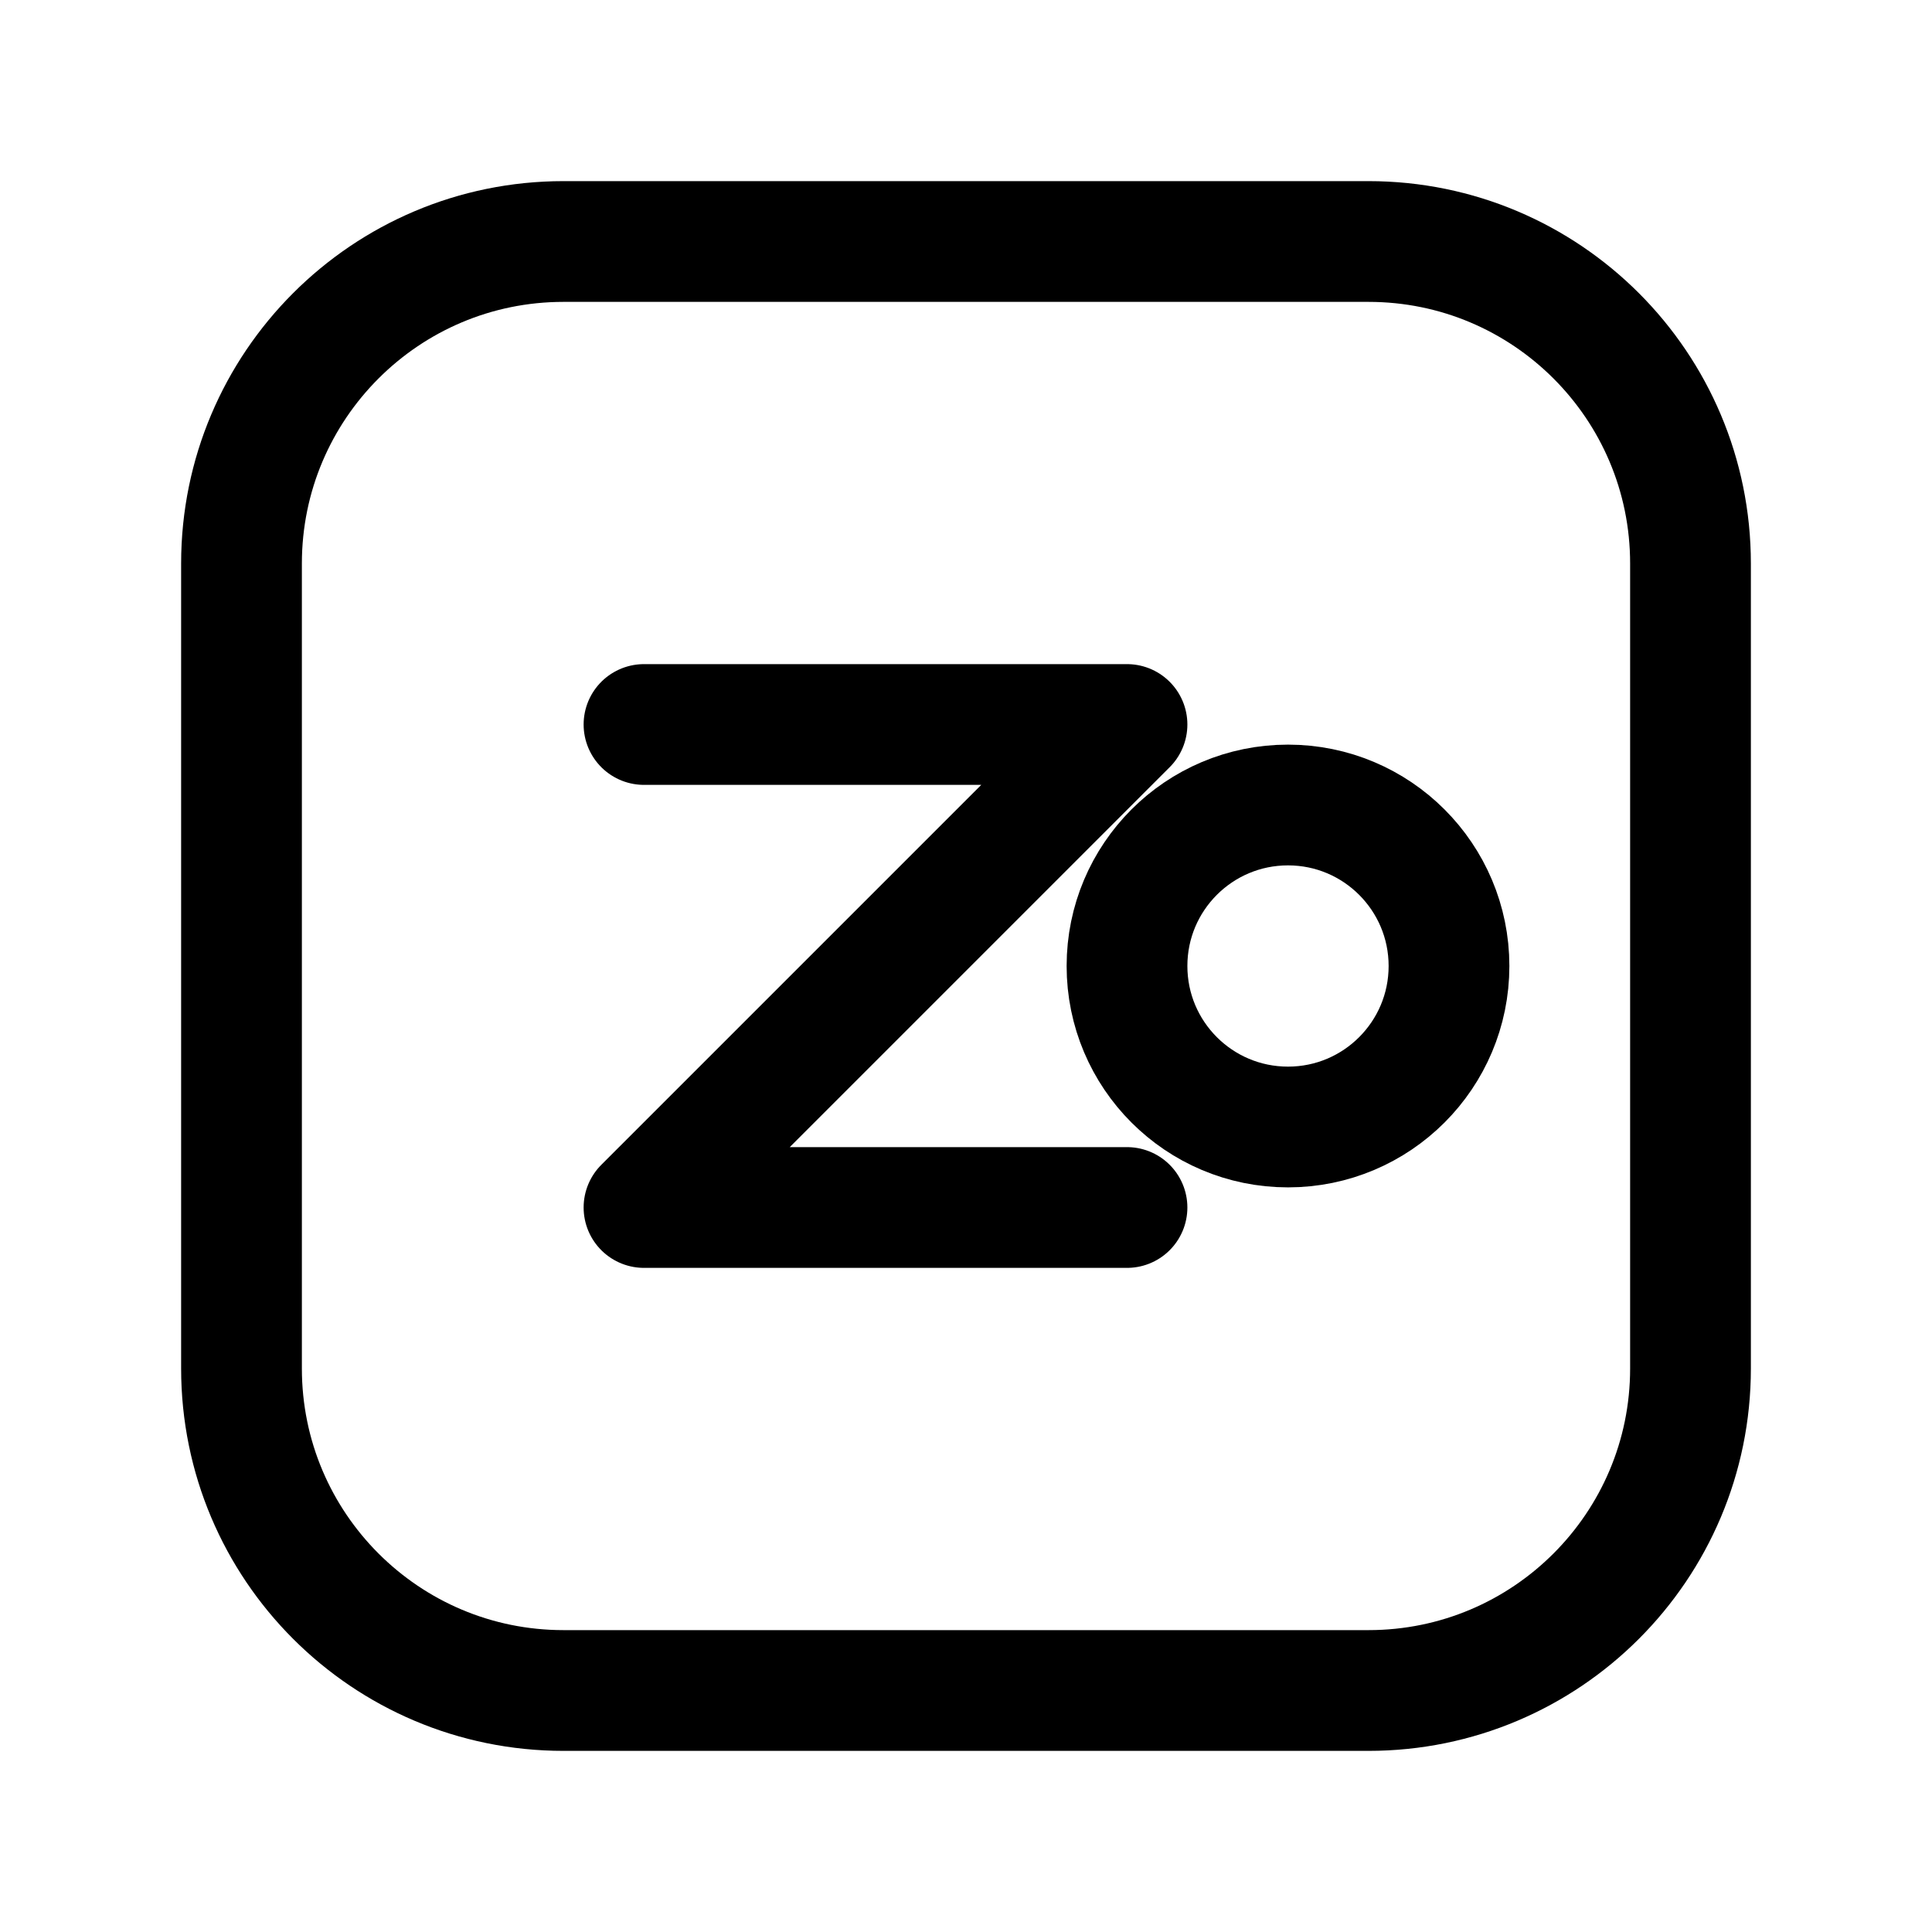
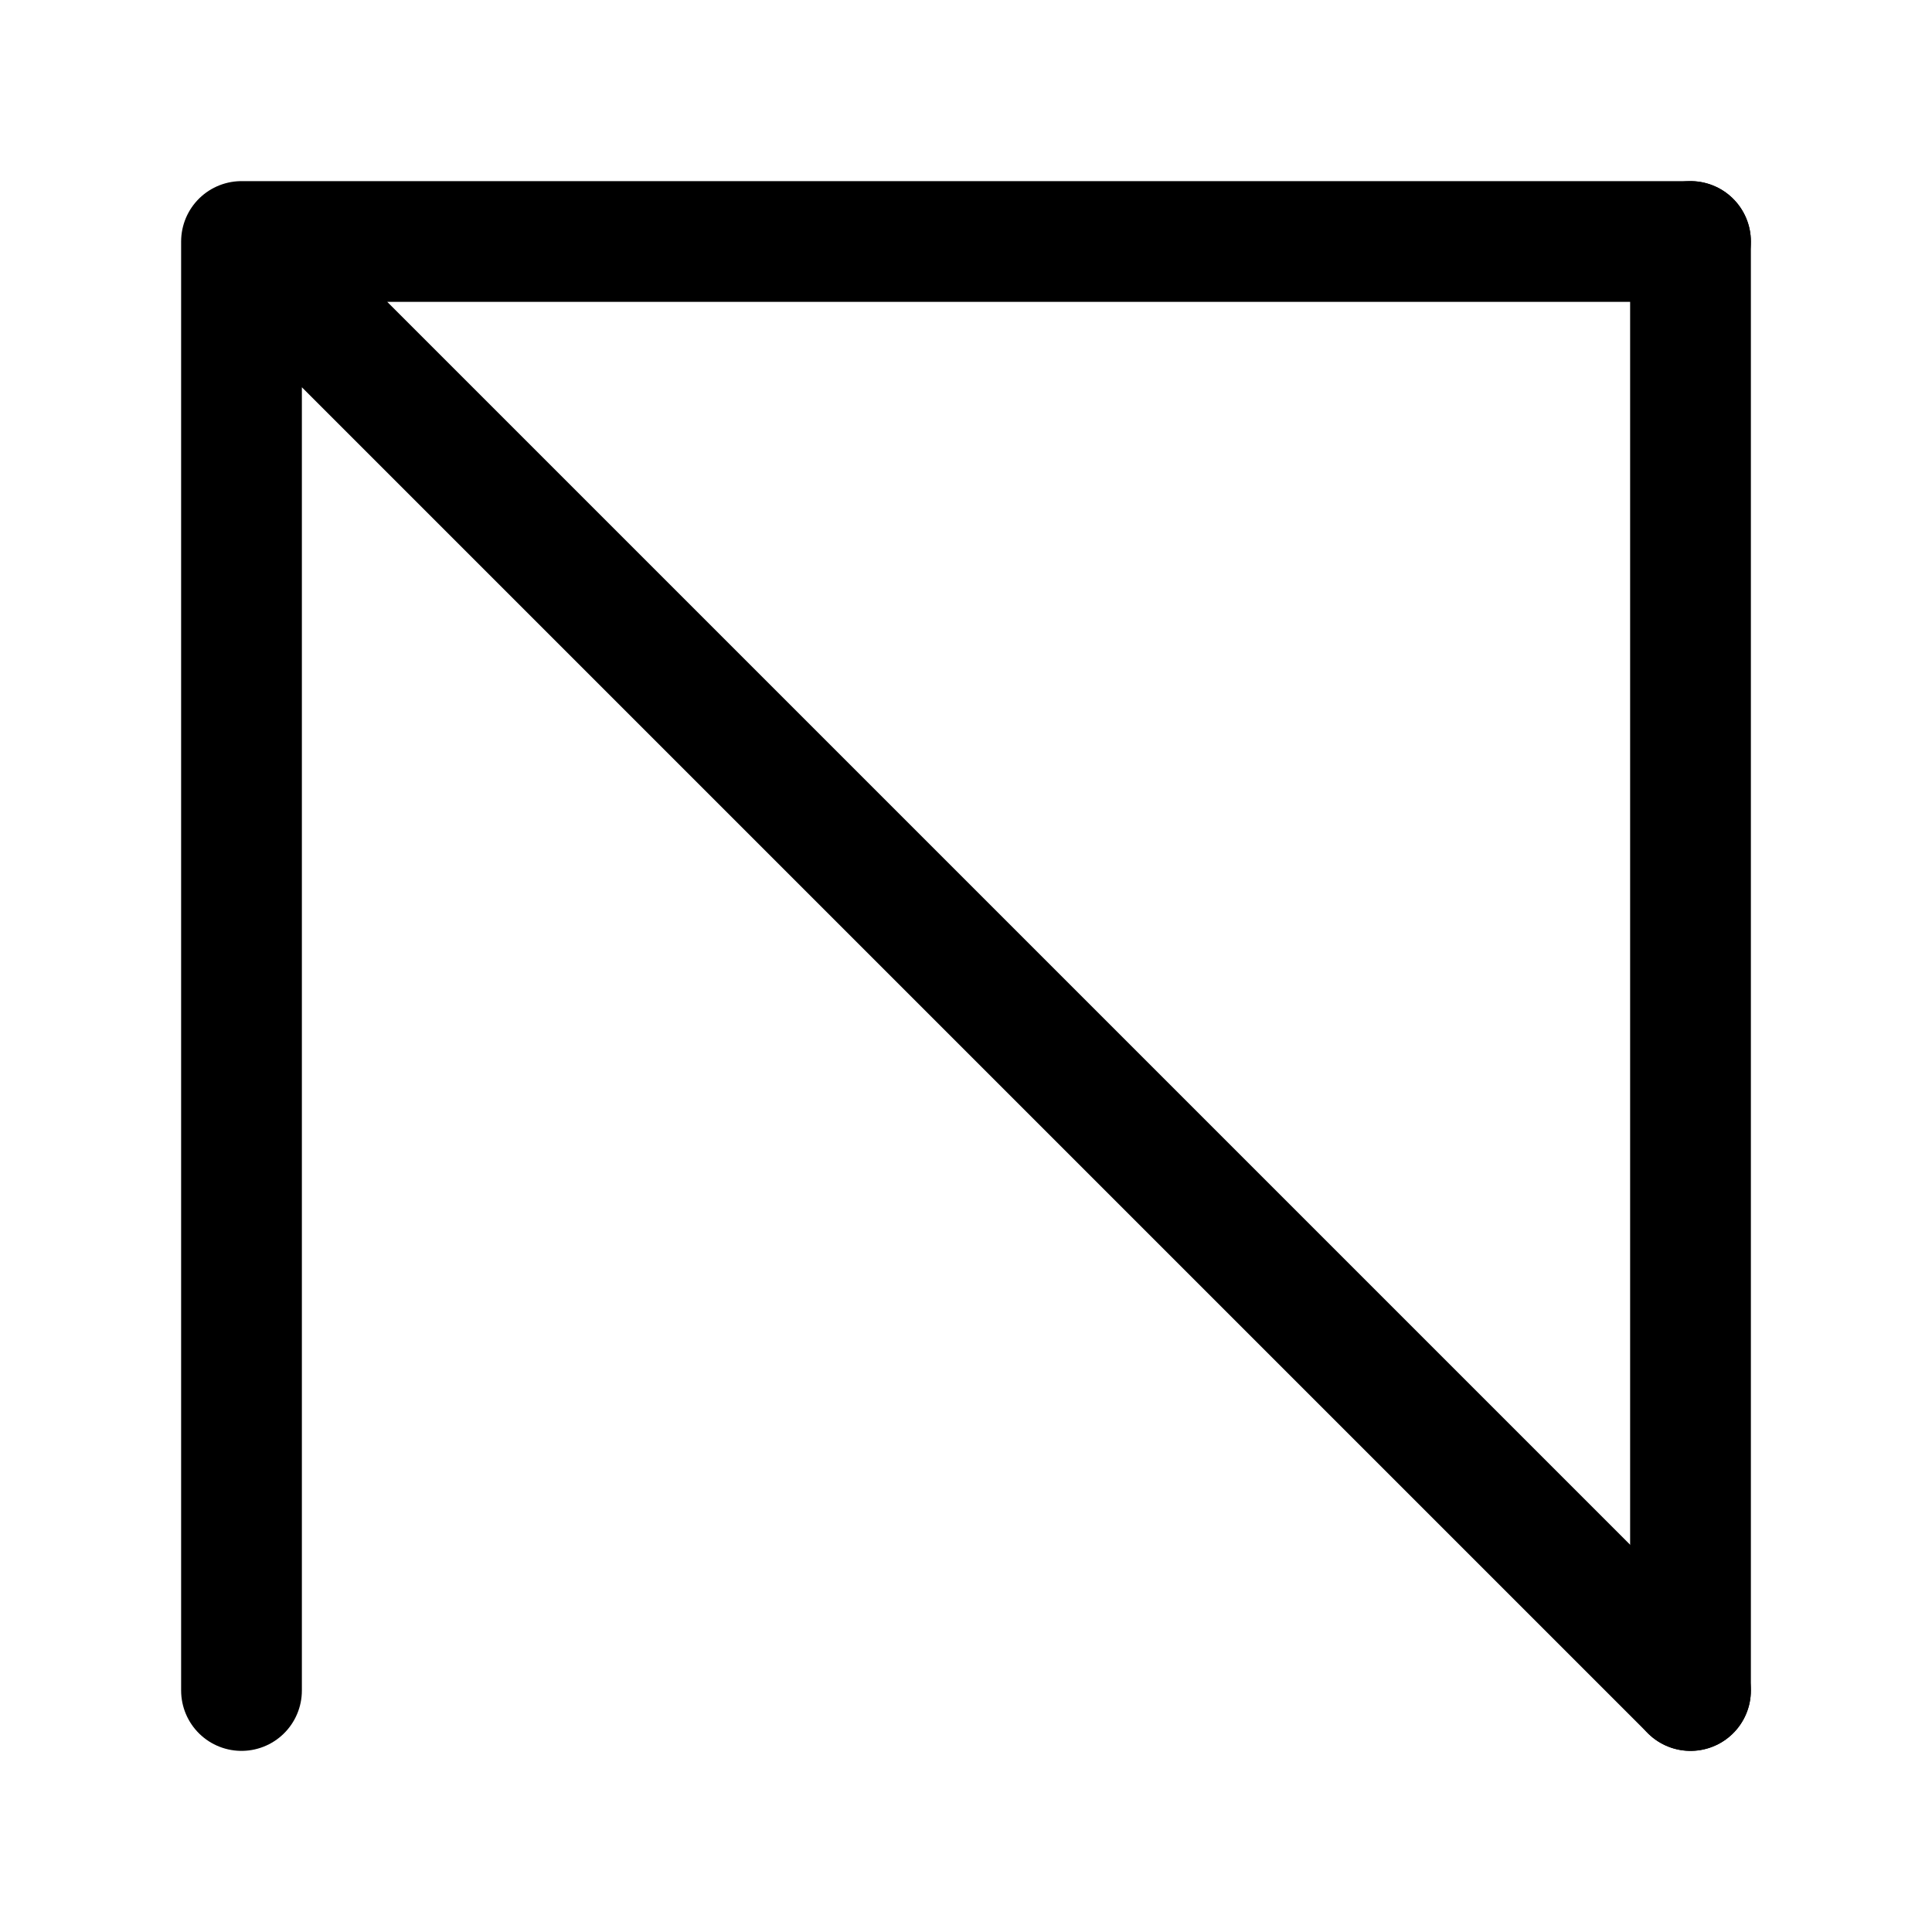
- <svg xmlns="http://www.w3.org/2000/svg" viewBox="0 0 24 24" width="24" height="24" fill="none">
-   <rect x="3" y="3" width="18" height="18" rx="4" stroke="currentColor" stroke-width="1.5" />
-   <path d="M8 9h6l-6 6h6" stroke="currentColor" stroke-width="1.5" stroke-linecap="round" stroke-linejoin="round" />
-   <circle cx="16" cy="12" r="2" stroke="currentColor" stroke-width="1.5" />
+ <svg xmlns="http://www.w3.org/2000/svg" viewBox="0 0 24 24" width="24" height="24" fill="none" stroke="currentColor" stroke-width="1.5" stroke-linecap="round" stroke-linejoin="round">
+   <path d="M3 3l18 18M3 21V3h18" />
+   <path d="M21 3v18" />
</svg>
